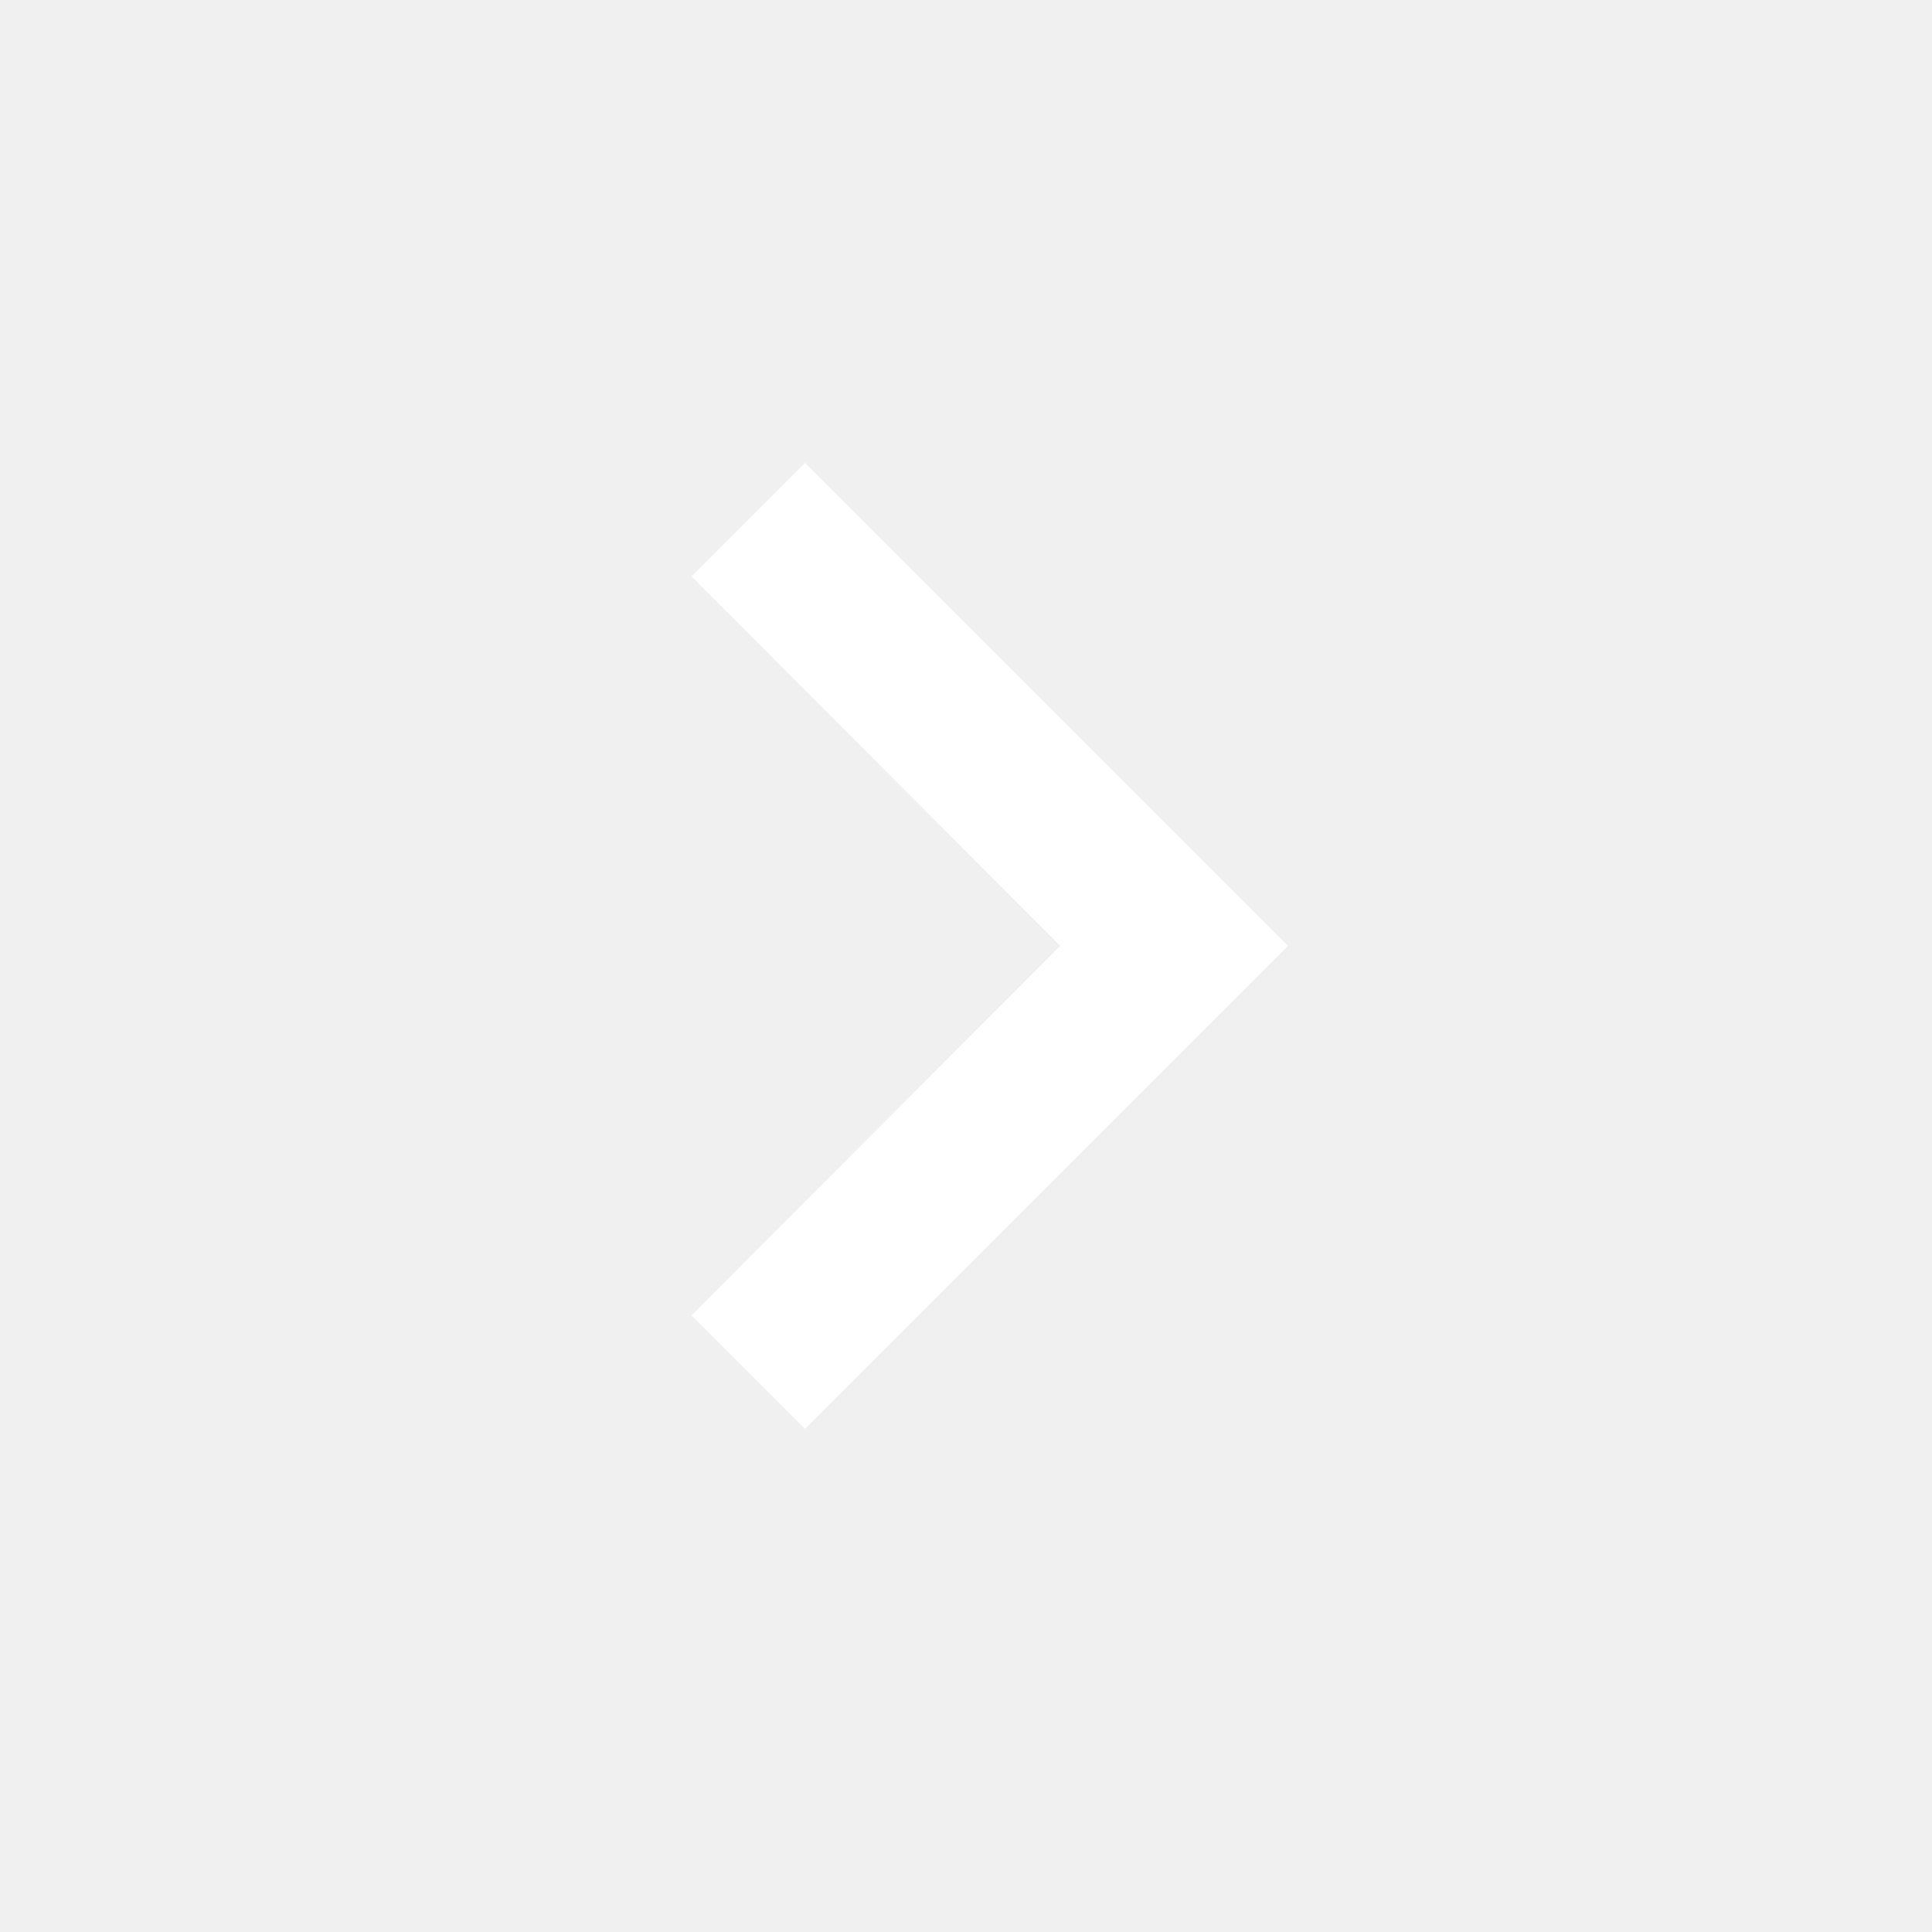
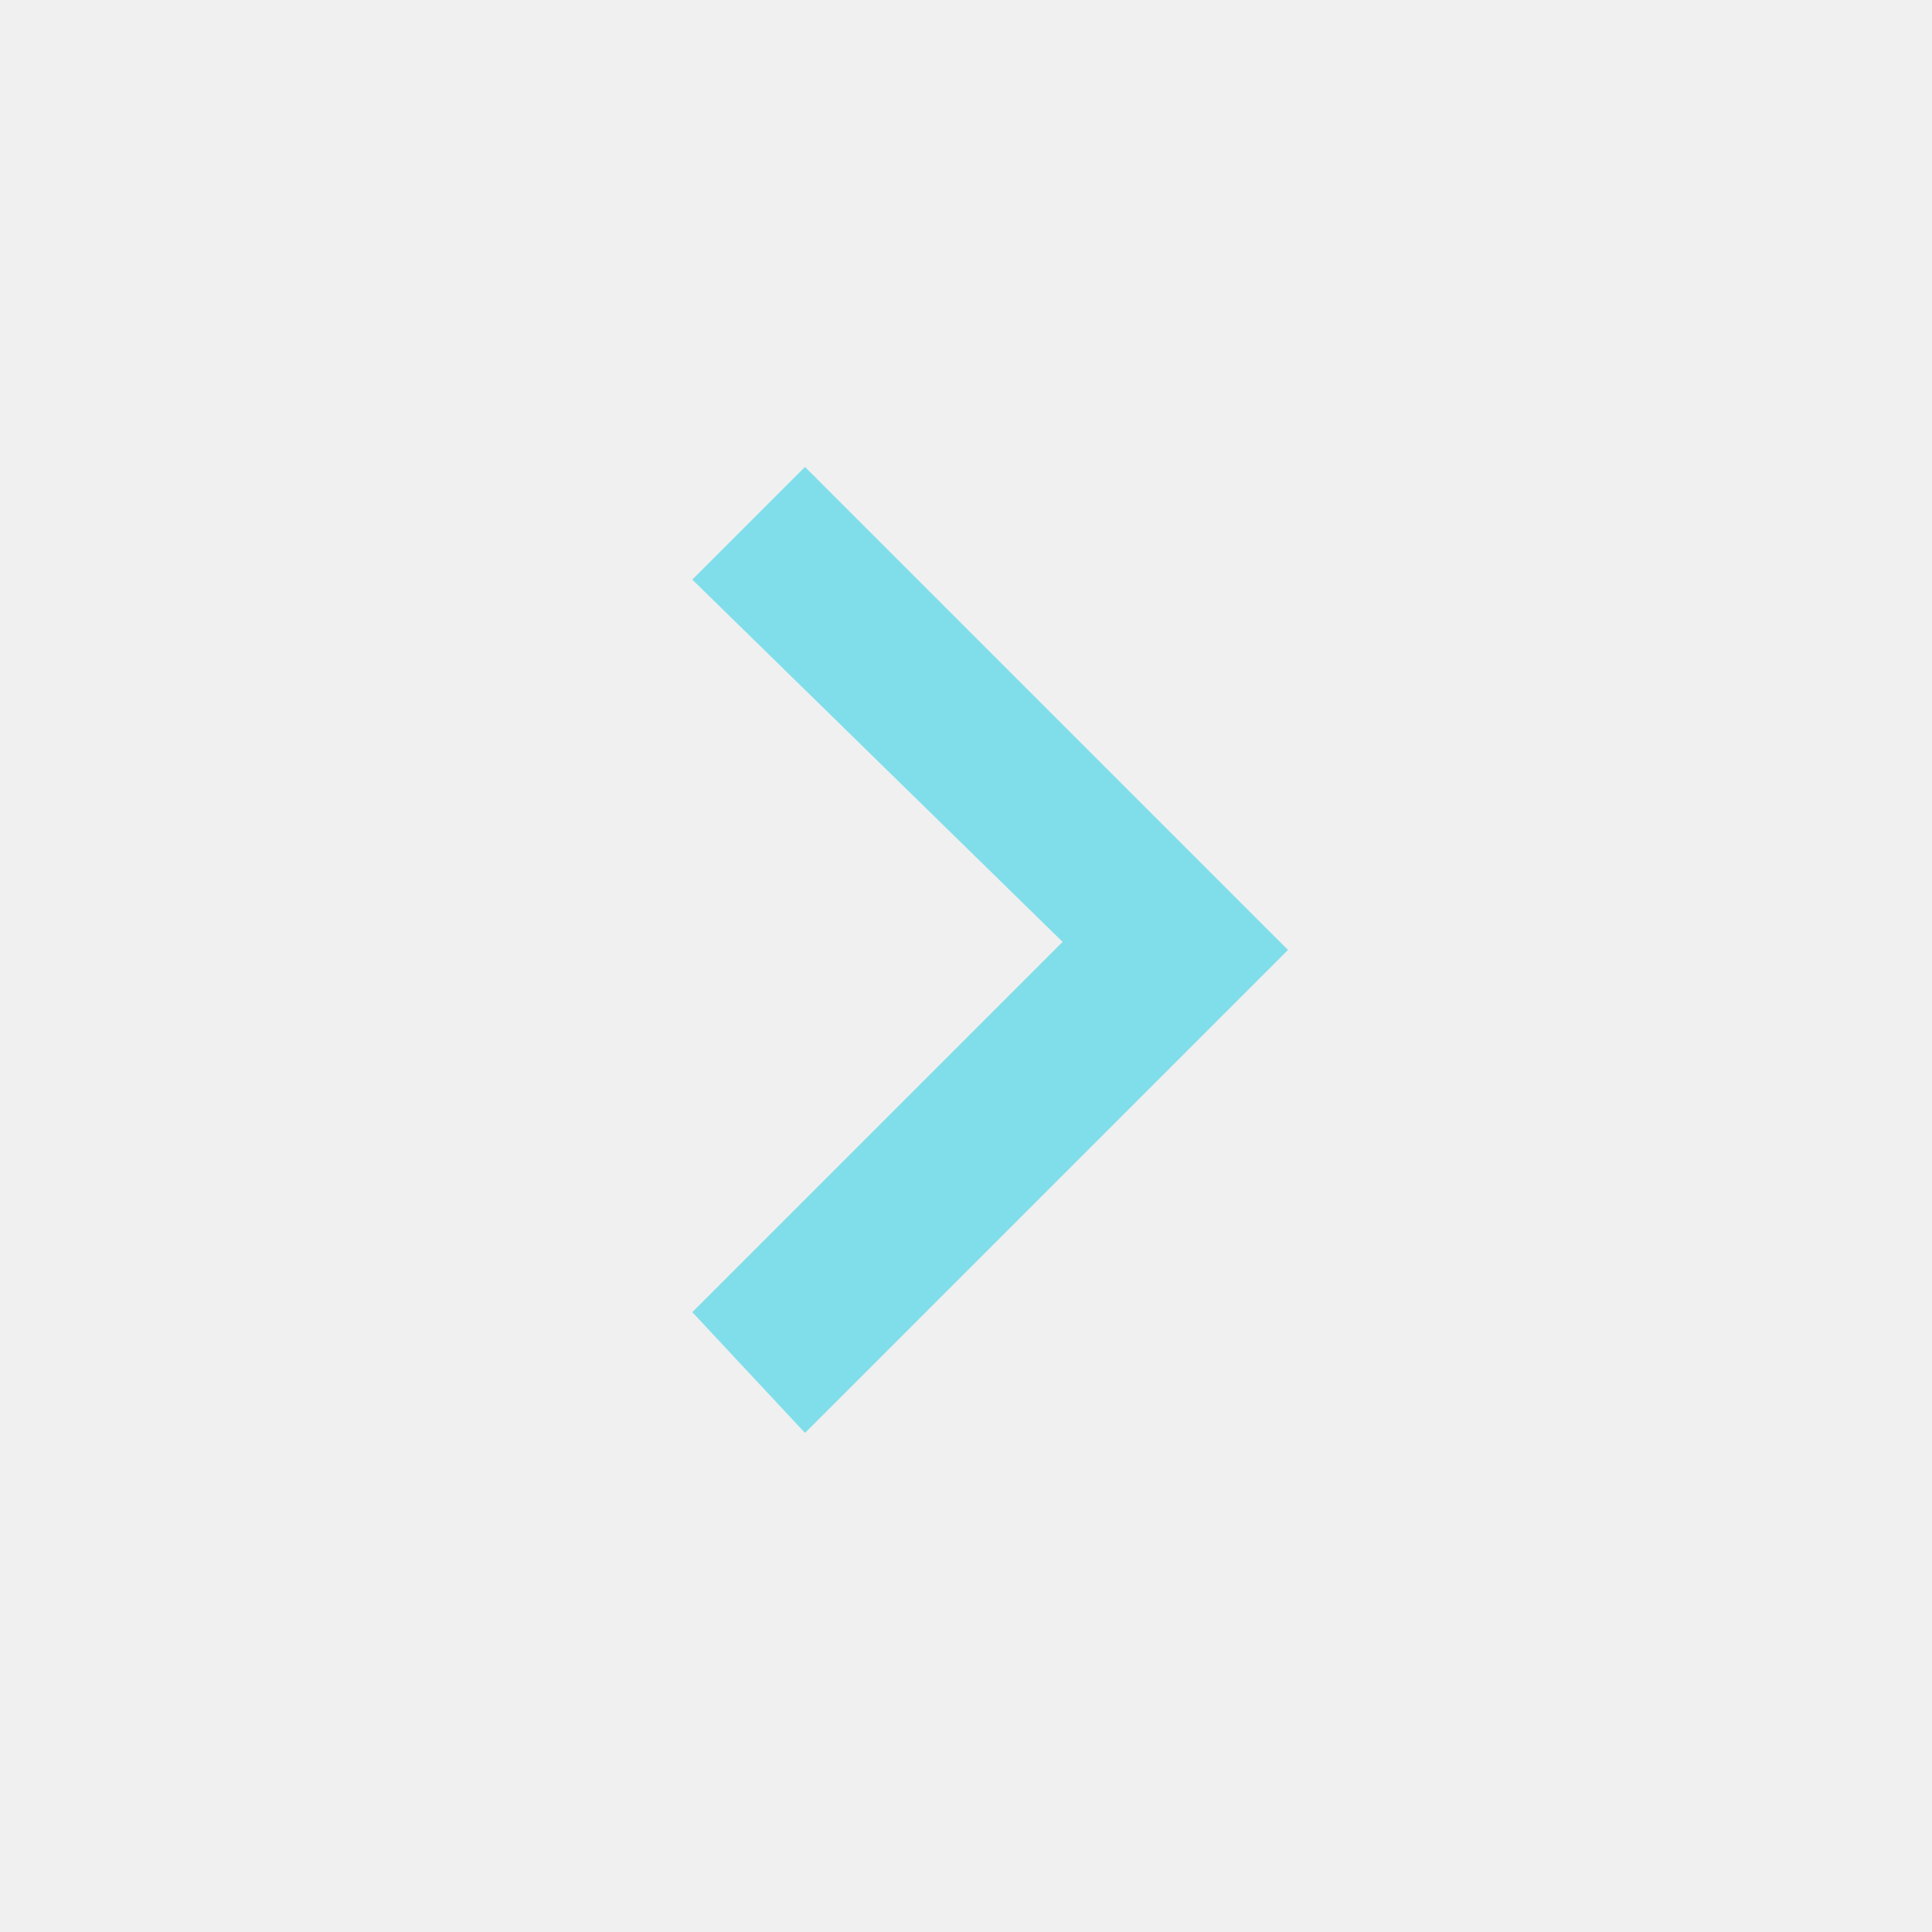
- <svg xmlns="http://www.w3.org/2000/svg" fill="#FFFFFF" height="24" viewBox="0 0 24 24" width="24">
-   <path d="M8.59 16.34l4.58-4.59-4.58-4.59L10 5.75l6 6-6 6z" />
-   <path d="M0-.25h24v24H0z" fill="none" />
+ <svg xmlns="http://www.w3.org/2000/svg" version="1.1" id="レイヤー_1" x="0px" y="0px" viewBox="0 0 24 24" style="enable-background:new 0 0 24 24;" xml:space="preserve">
+   <style type="text/css">
+ 	.st0{fill:#80DEEA;}
+ 	.st1{fill:none;}
+ </style>
+   <path class="st0" d="M8.6,16.3l4.6-4.6L8.6,7.2L10,5.8l6,6l-6,6L8.6,16.3z" />
+   <path class="st1" d="M0-0.2h24v24H0V-0.2z" />
</svg>
